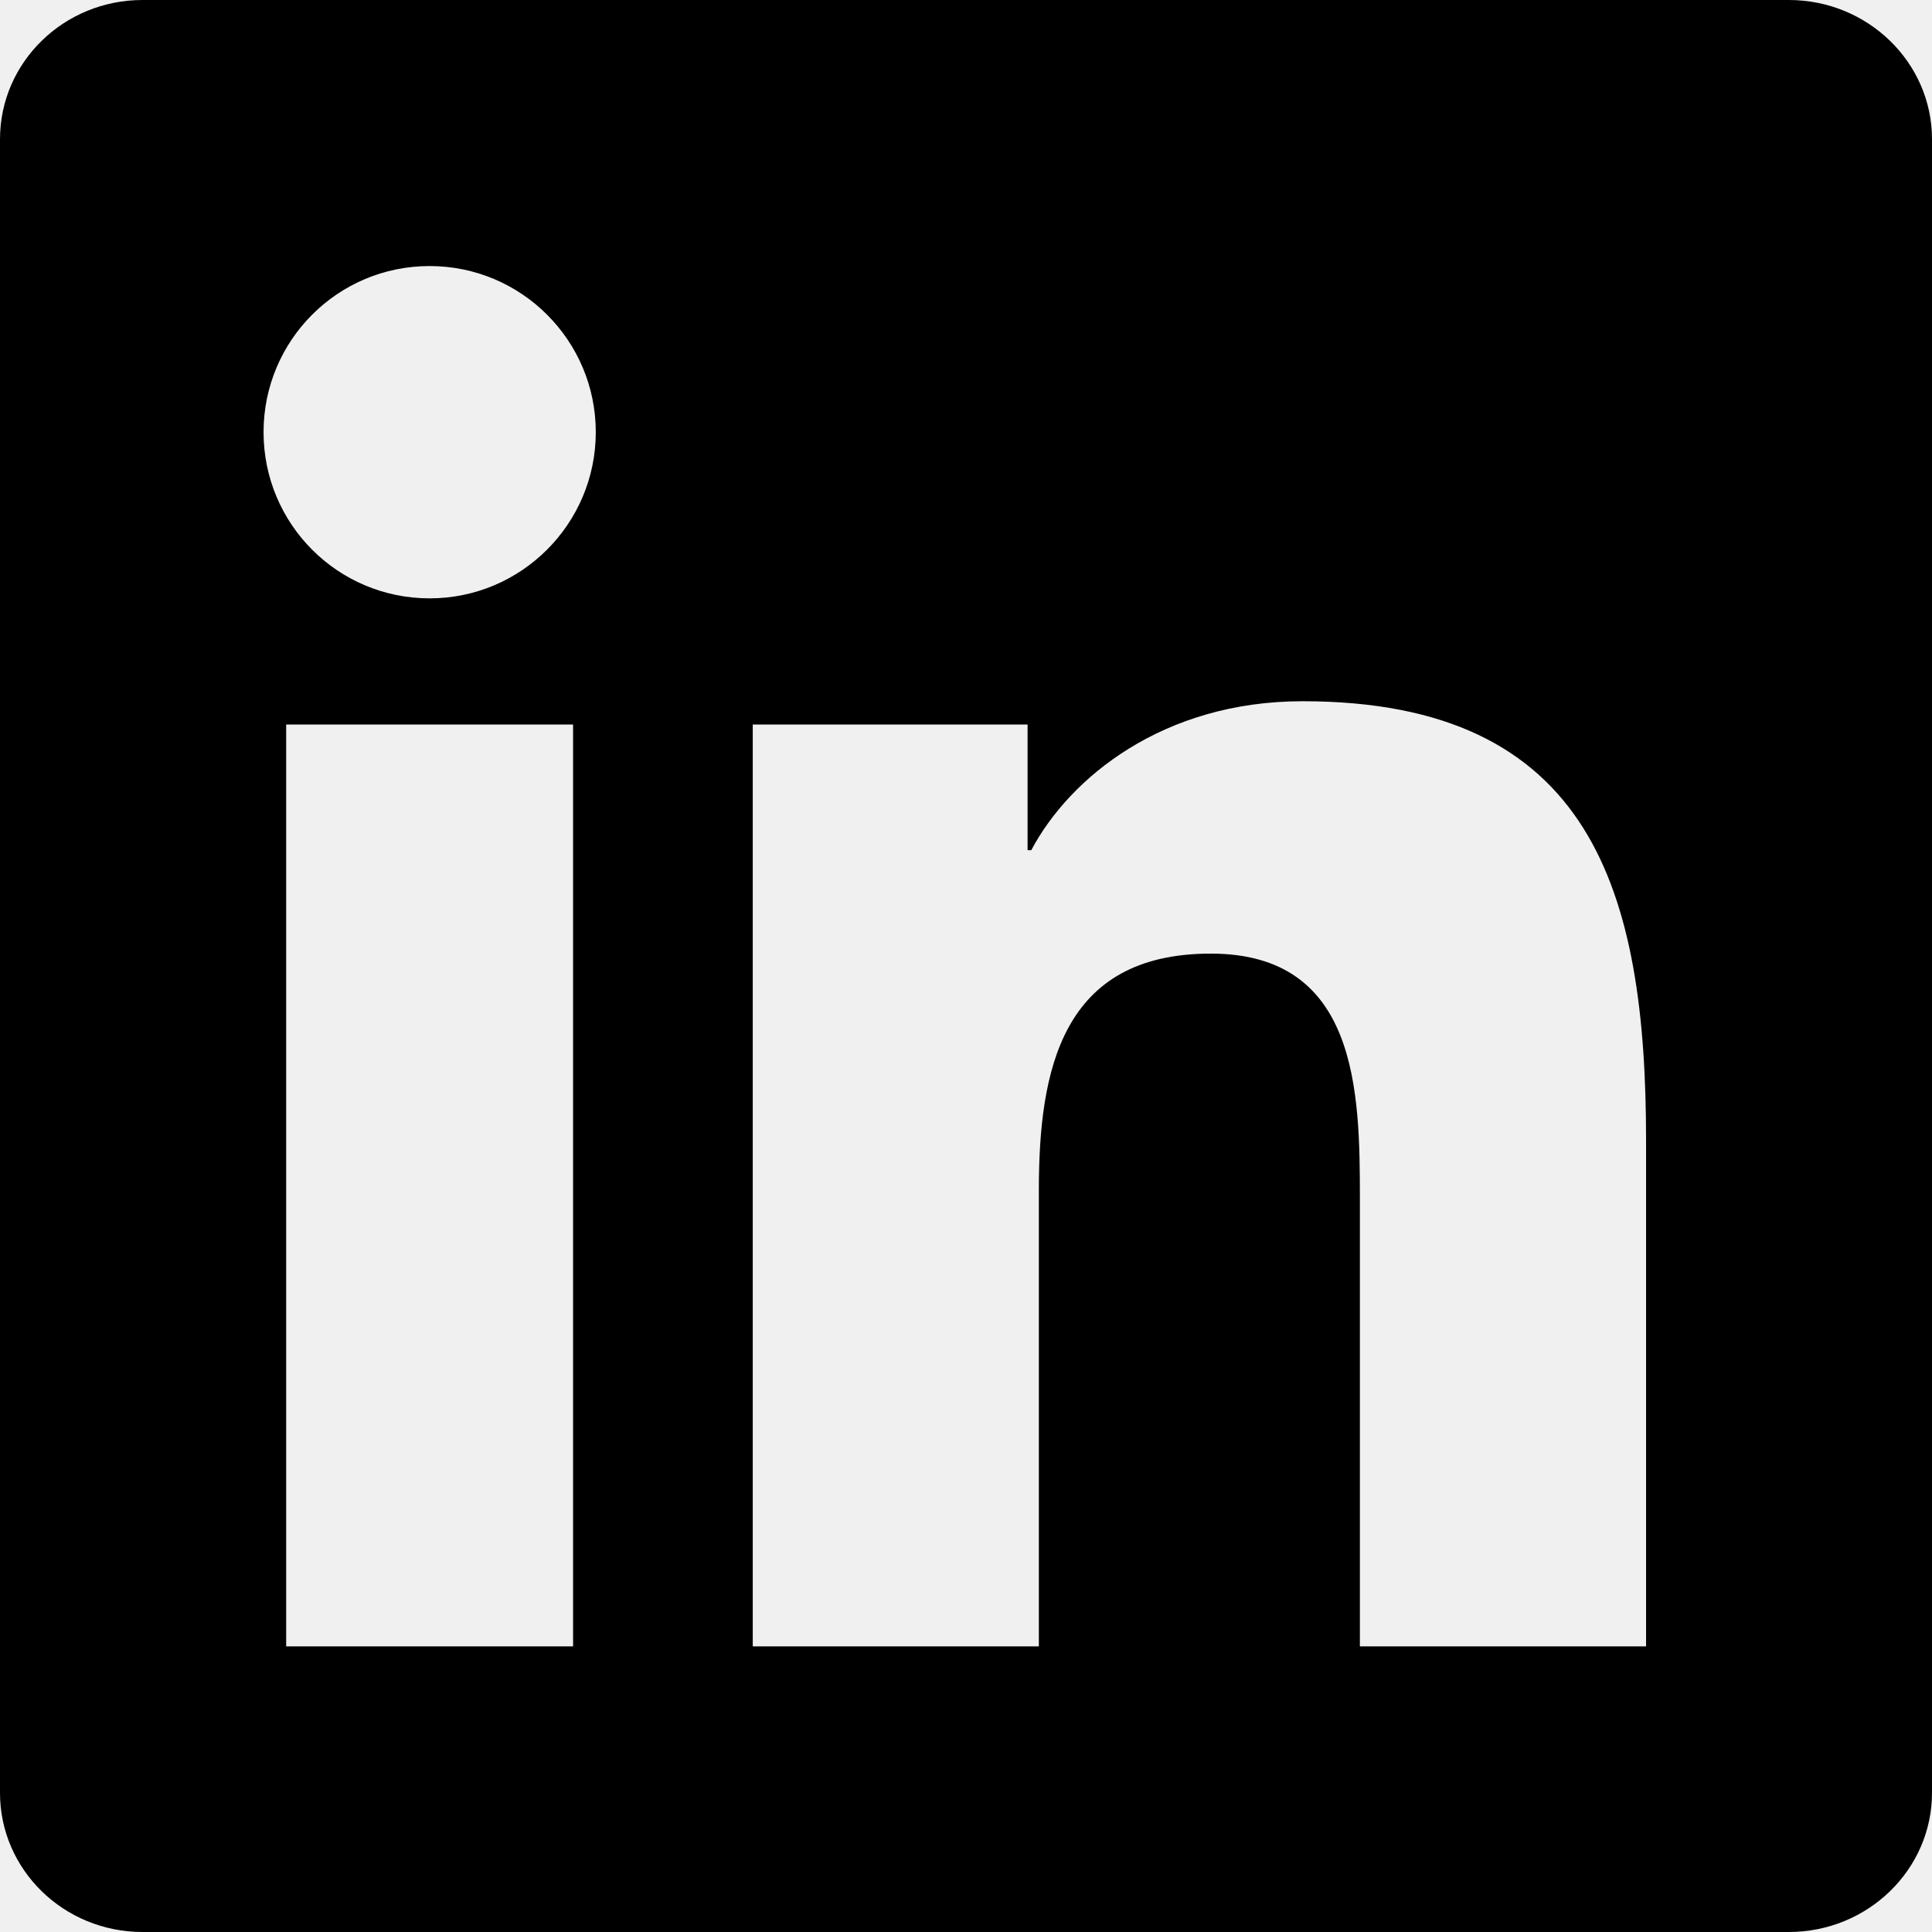
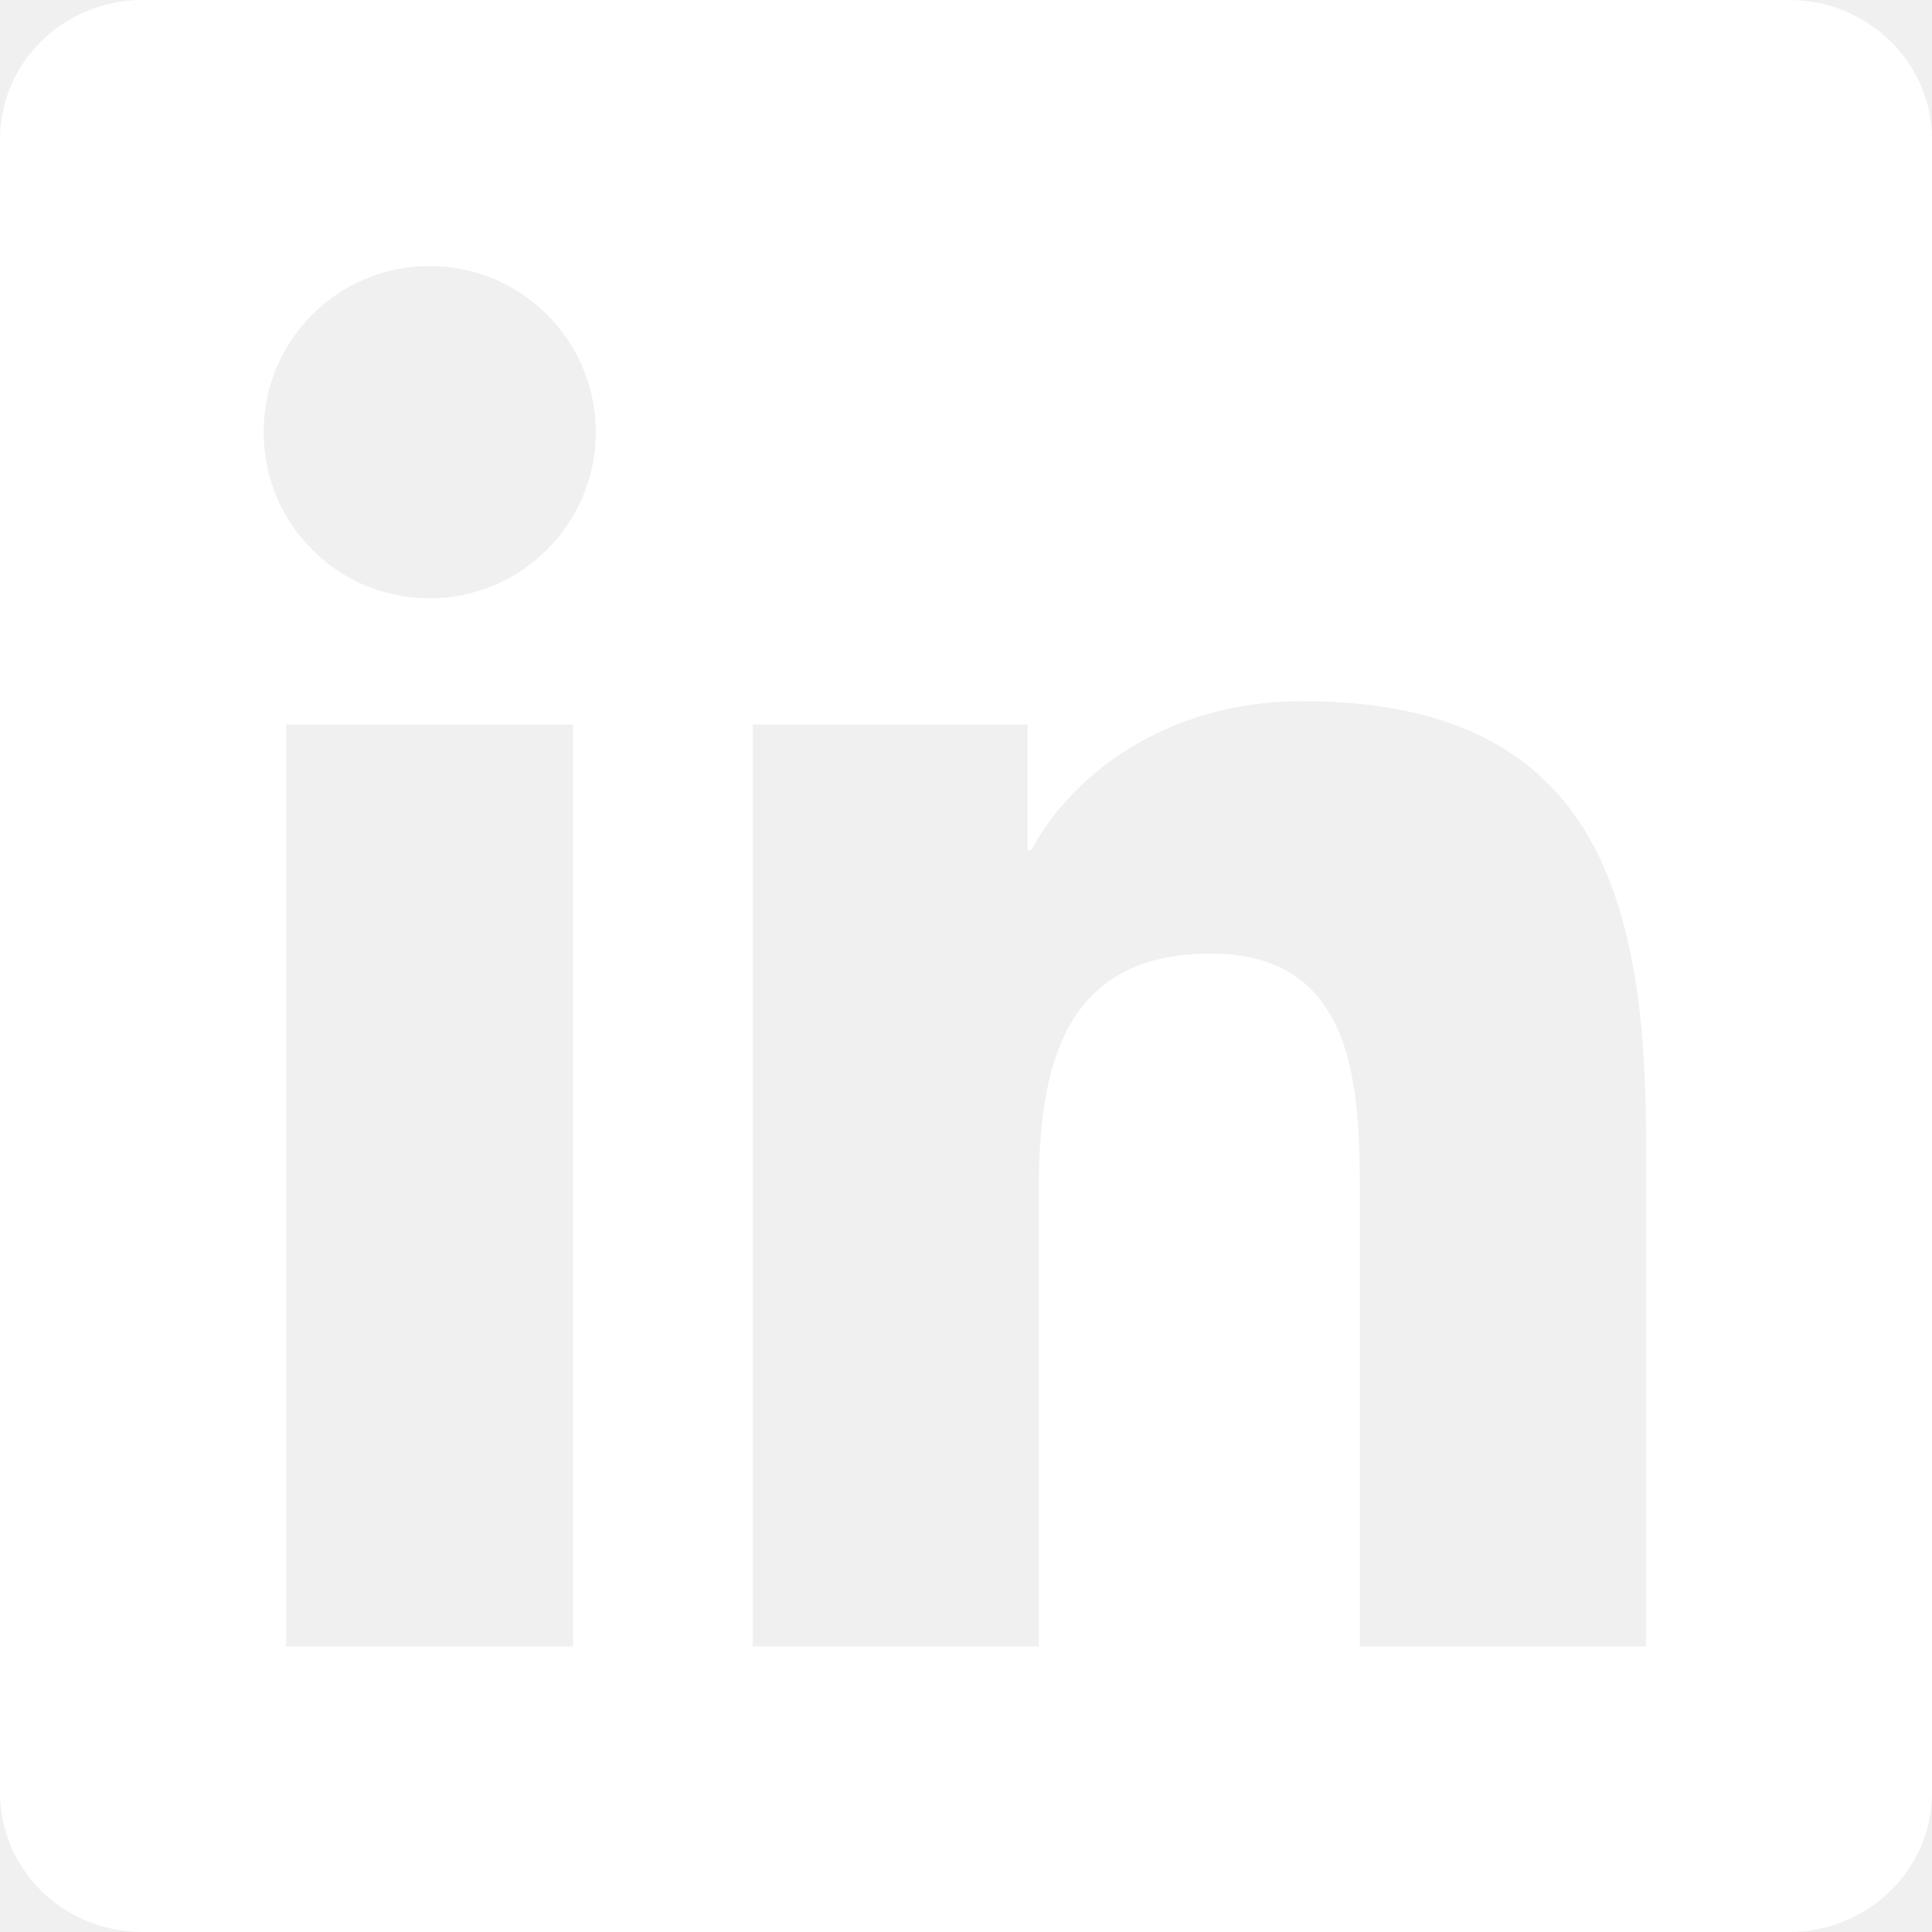
- <svg xmlns="http://www.w3.org/2000/svg" viewBox="0 0 24 24" fill="currentColor">
-   <path d="M20.447 20.452h-3.554v-5.569c0-1.328-.027-3.037-1.852-3.037-1.853 0-2.136 1.445-2.136 2.939v5.667H9.351V9h3.414v1.561h.046c.477-.9 1.637-1.85 3.37-1.85 3.601 0 4.267 2.37 4.267 5.455v6.286zM5.337 7.433c-1.144 0-2.063-.926-2.063-2.065 0-1.138.92-2.063 2.063-2.063 1.14 0 2.064.925 2.064 2.063 0 1.139-.925 2.065-2.064 2.065zm1.782 13.019H3.555V9h3.564v11.452zM22.225 0H1.771C.792 0 0 .774 0 1.729v20.542C0 23.227.792 24 1.771 24h20.451C23.2 24 24 23.227 24 22.271V1.729C24 .774 23.2 0 22.222 0h.003z" />
+ <svg xmlns="http://www.w3.org/2000/svg" width="16" height="16" viewBox="0 0 16 16" fill="none">
+   <g clip-path="url(#clip0_1394_1694)">
+     <path d="M13.631 13.635H11.262V9.922C11.262 9.037 11.244 7.897 10.027 7.897C8.792 7.897 8.603 8.861 8.603 9.857V13.635H6.234V6H8.51V7.041H8.541C8.859 6.441 9.632 5.807 10.787 5.807C13.188 5.807 13.632 7.387 13.632 9.444L13.631 13.635ZM3.558 4.955C2.795 4.955 2.183 4.338 2.183 3.579C2.183 2.82 2.796 2.203 3.558 2.203C4.318 2.203 4.934 2.82 4.934 3.579C4.934 4.338 4.317 4.955 3.558 4.955ZM4.746 13.635H2.37V6H4.746V13.635ZM14.817 0H1.181C0.528 0 0 0.516 0 1.153V14.847C0 15.485 0.528 16 1.181 16H14.815C15.467 16 16 15.485 16 14.847V1.153C16 0.516 15.467 0 14.815 0H14.817Z" fill="white" />
+   </g>
+   <defs>
+     <clipPath id="clip0_1394_1694">
+       <rect width="16" height="16" fill="white" />
+     </clipPath>
+   </defs>
</svg>
